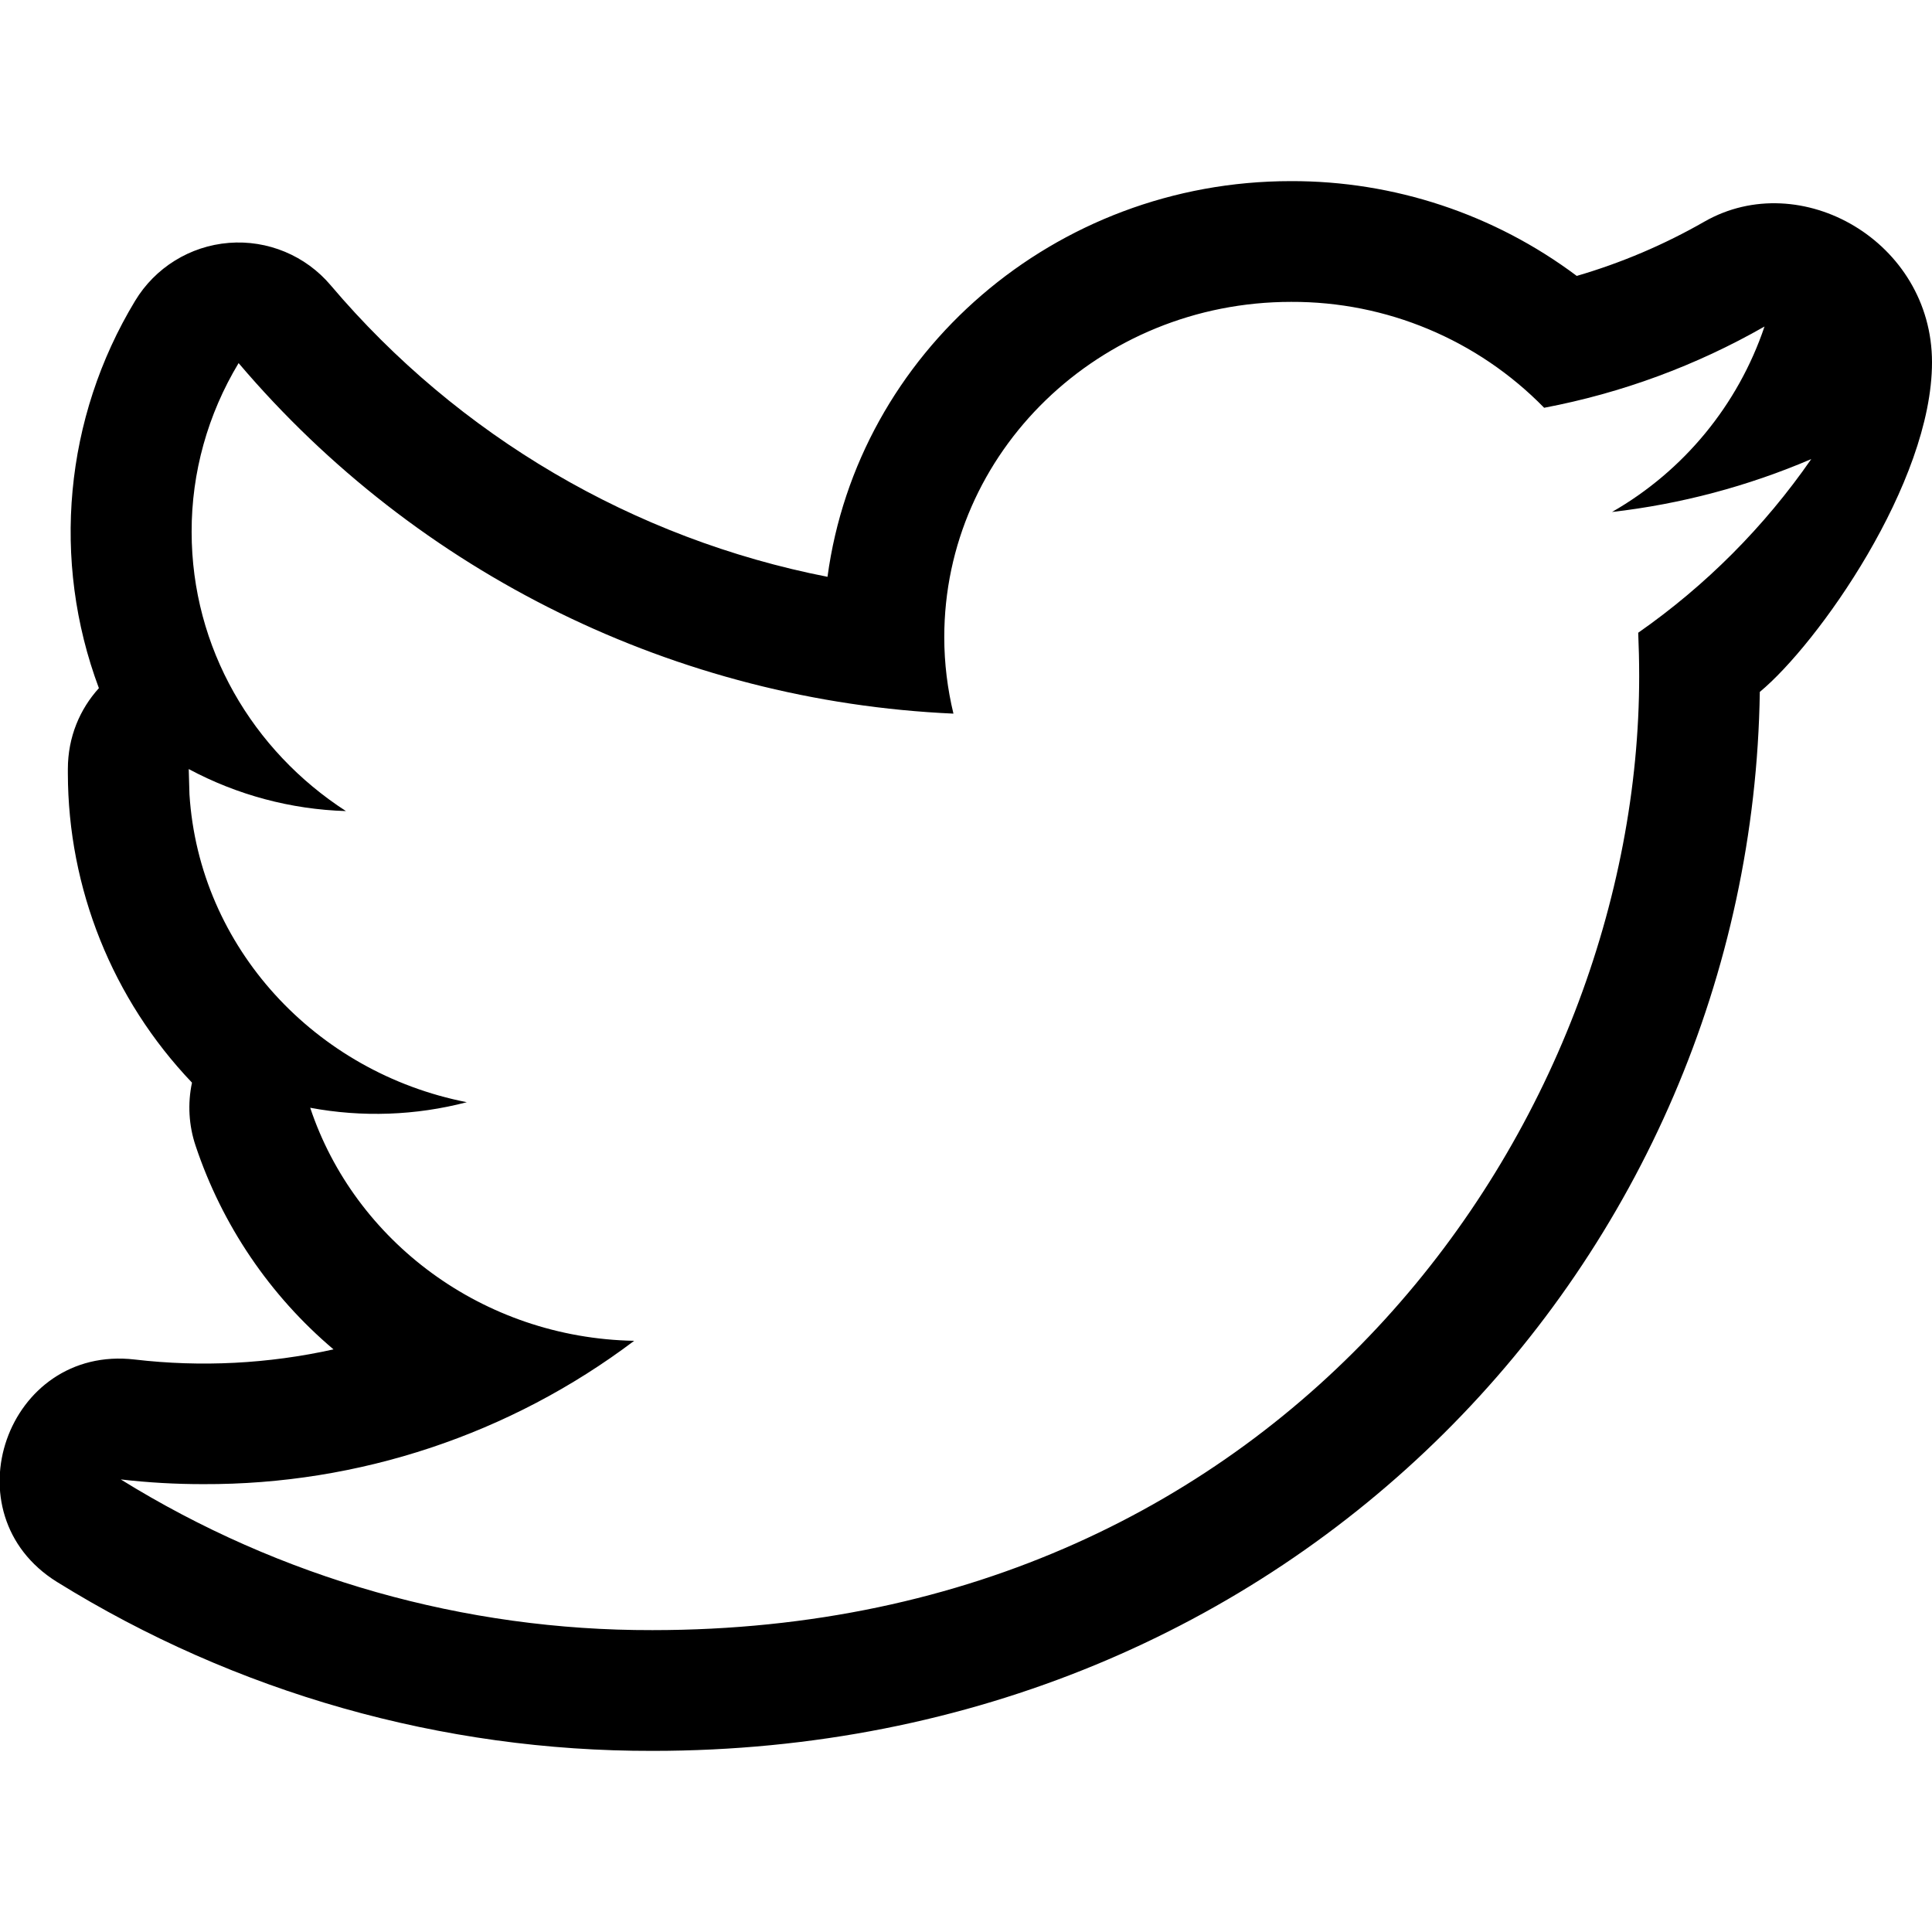
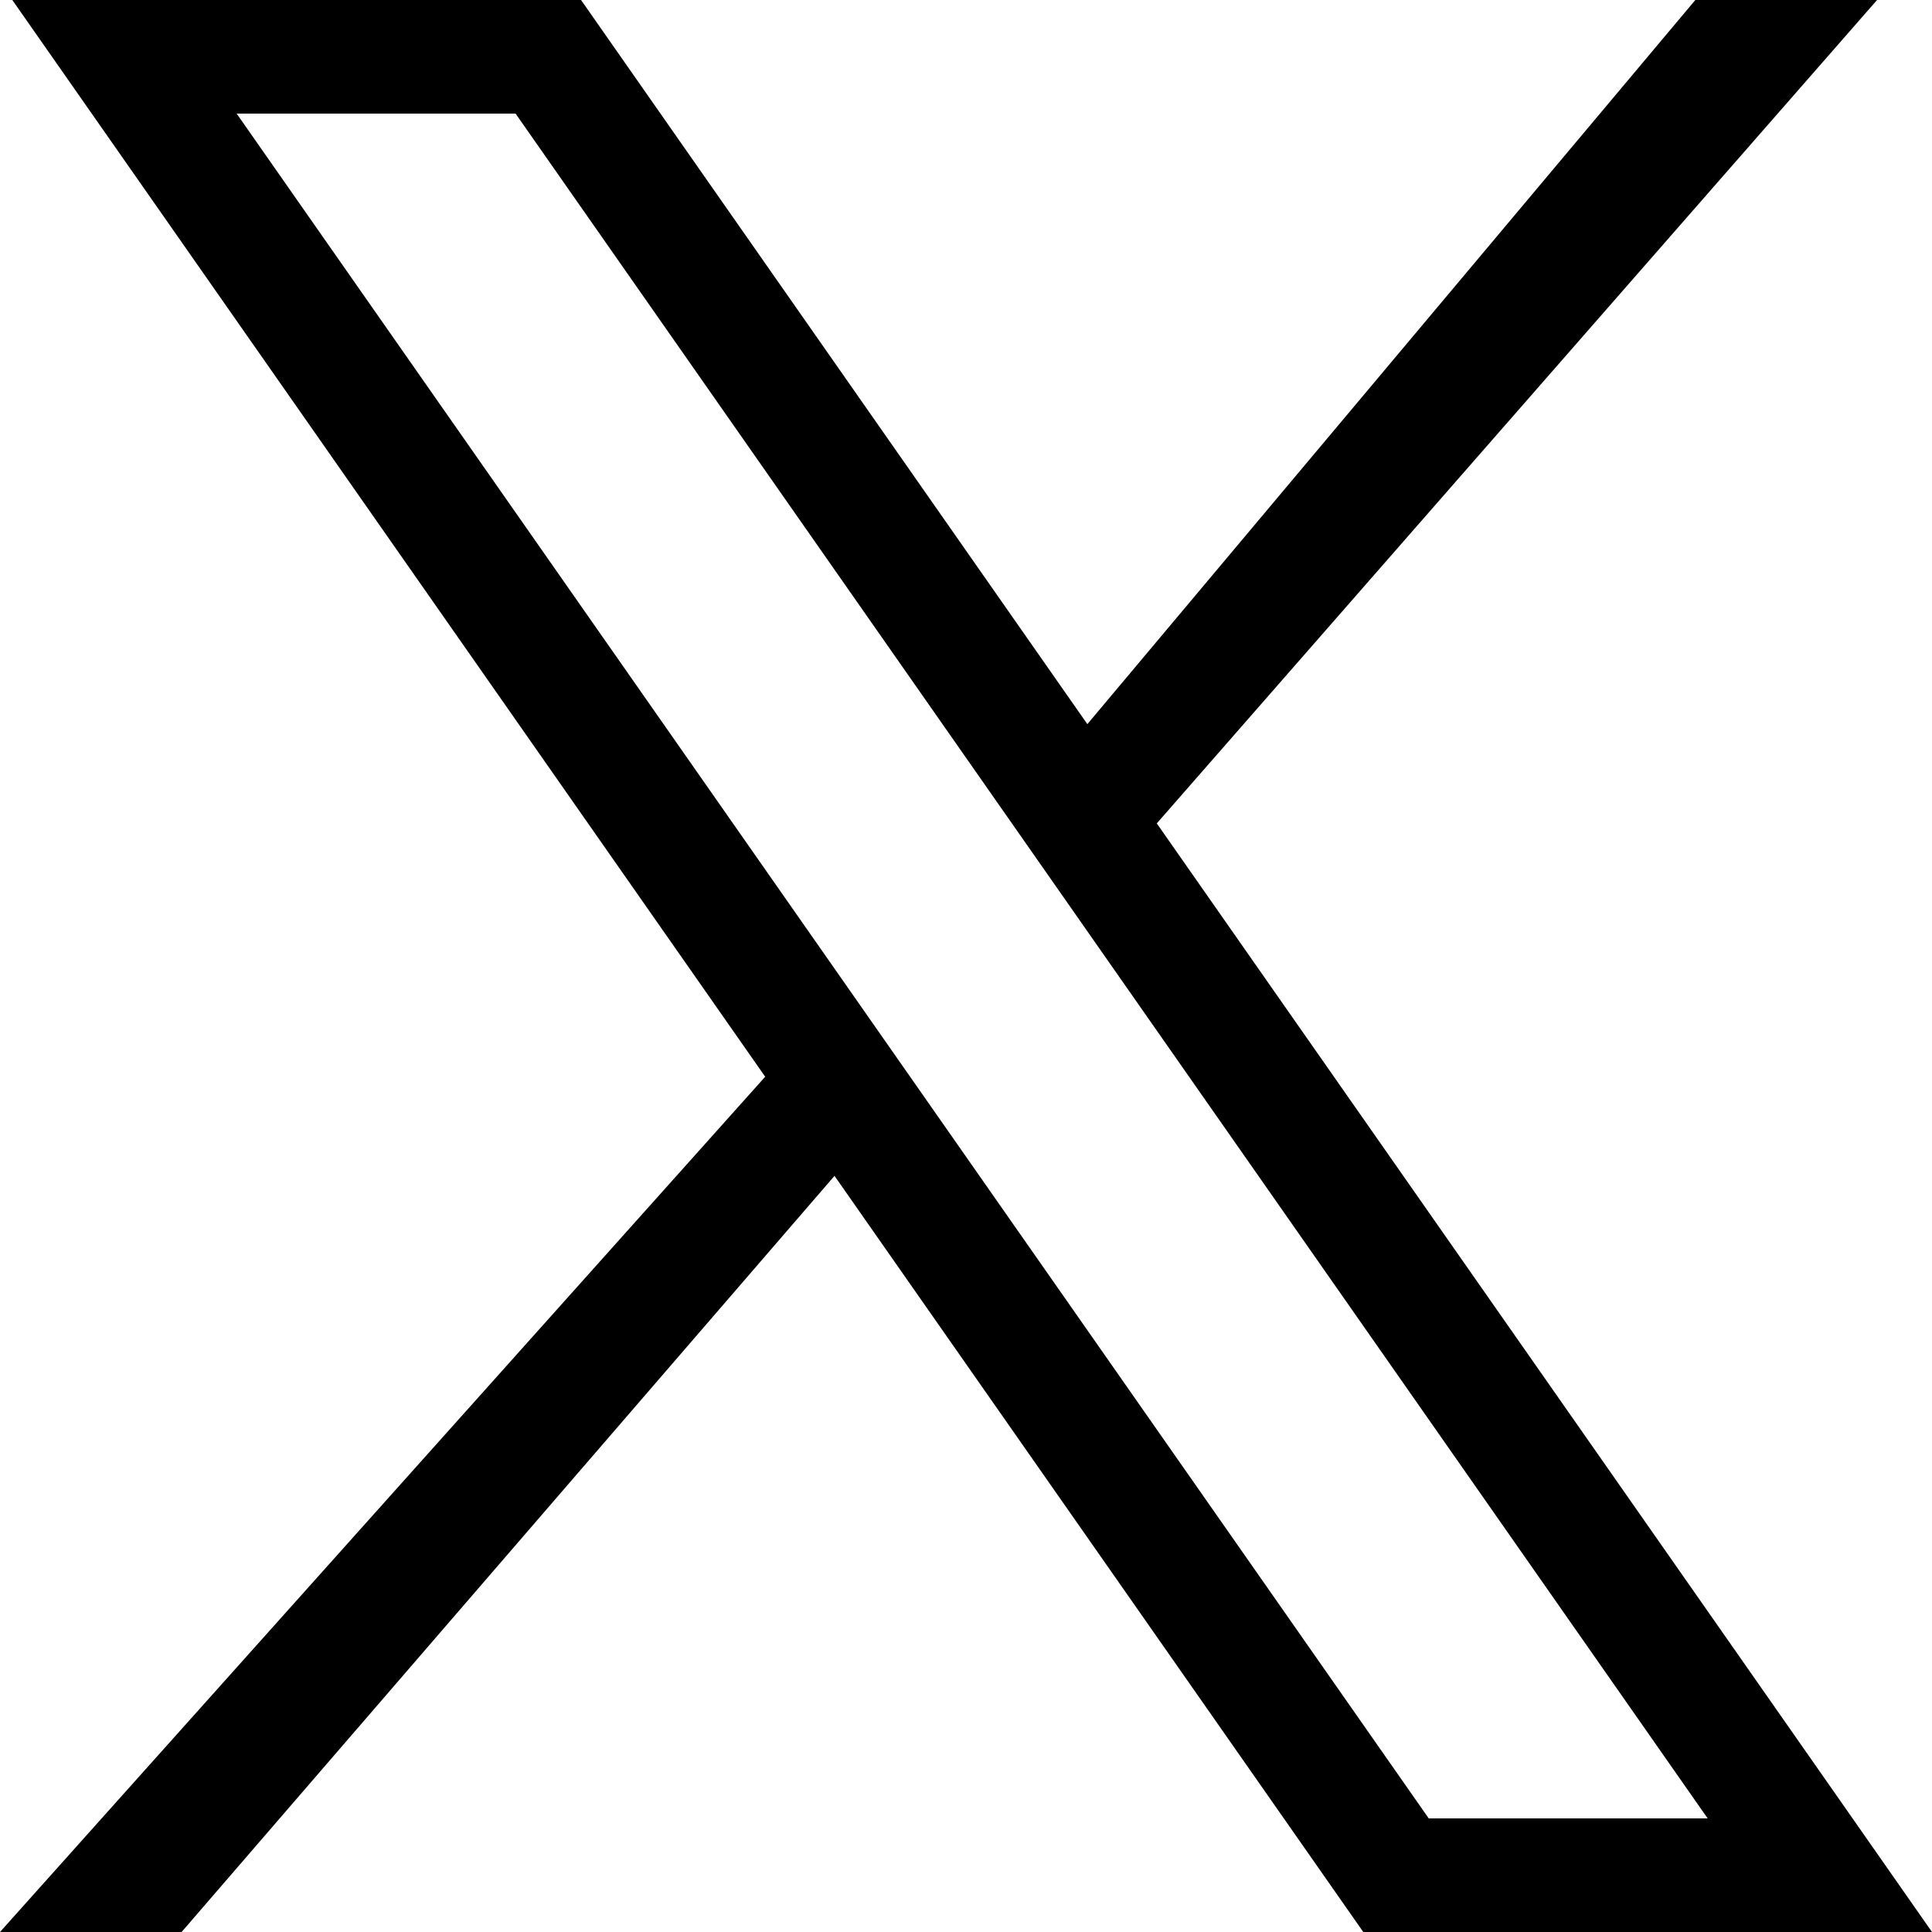
<svg xmlns="http://www.w3.org/2000/svg" width="16" height="16" focusable="false" viewBox="0 0 16 16">
-   <path fill="currentColor" d="M10.69 1.5a3.93 3.93 0 012.368.785 4.87 4.87 0 001.058-.45C14.913 1.38 16 2 16 3s-.948 2.335-1.426 2.73c-.069 4.679-3.848 8.77-9.17 8.77a9.319 9.319 0 01-4.932-1.399c-.907-.564-.417-1.966.644-1.842a4.945 4.945 0 001.646-.084A3.773 3.773 0 011.62 9.489a.991.991 0 01-.03-.523A3.72 3.72 0 01.562 6.404v-.035c0-.266.1-.497.257-.67a3.696 3.696 0 01.299-3.206 1 1 0 011.621-.13 7.212 7.212 0 004.114 2.414C7.103 2.922 8.733 1.5 10.69 1.5zm.002 1C9.106 2.5 7.82 3.743 7.82 5.277c0 .217.027.43.076.633a8.25 8.25 0 01-5.92-2.903c-.256.425-.39.907-.389 1.397 0 .963.506 1.814 1.278 2.313a2.945 2.945 0 01-1.302-.348l.006.209c.08 1.268 1.042 2.304 2.297 2.55a2.97 2.97 0 01-1.297.046c.367 1.102 1.427 1.907 2.683 1.93a5.885 5.885 0 01-3.567 1.187A5.88 5.88 0 011 12.252 8.319 8.319 0 005.403 13.5c5.283 0 8.172-4.231 8.172-7.9 0-.121-.003-.242-.008-.36A5.742 5.742 0 0015 3.802a5.9 5.9 0 01-1.65.438 2.803 2.803 0 001.263-1.536 5.889 5.889 0 01-1.825.673 2.912 2.912 0 00-2.096-.877z" />
+   <path fill="currentColor" d="M0.102,0 L4.812,0 L9.005,5.997 L14.04,0 L15.545,0 L9.58,6.819 L16,16 L11.29,16 L6.911,9.738 L1.504,16 L0,16 L6.337,8.917 L0.102,0 Z M1.96,0.941 L11.832,15.059 L14.142,15.059 L4.27,0.941 L1.96,0.941 Z" />
</svg>
